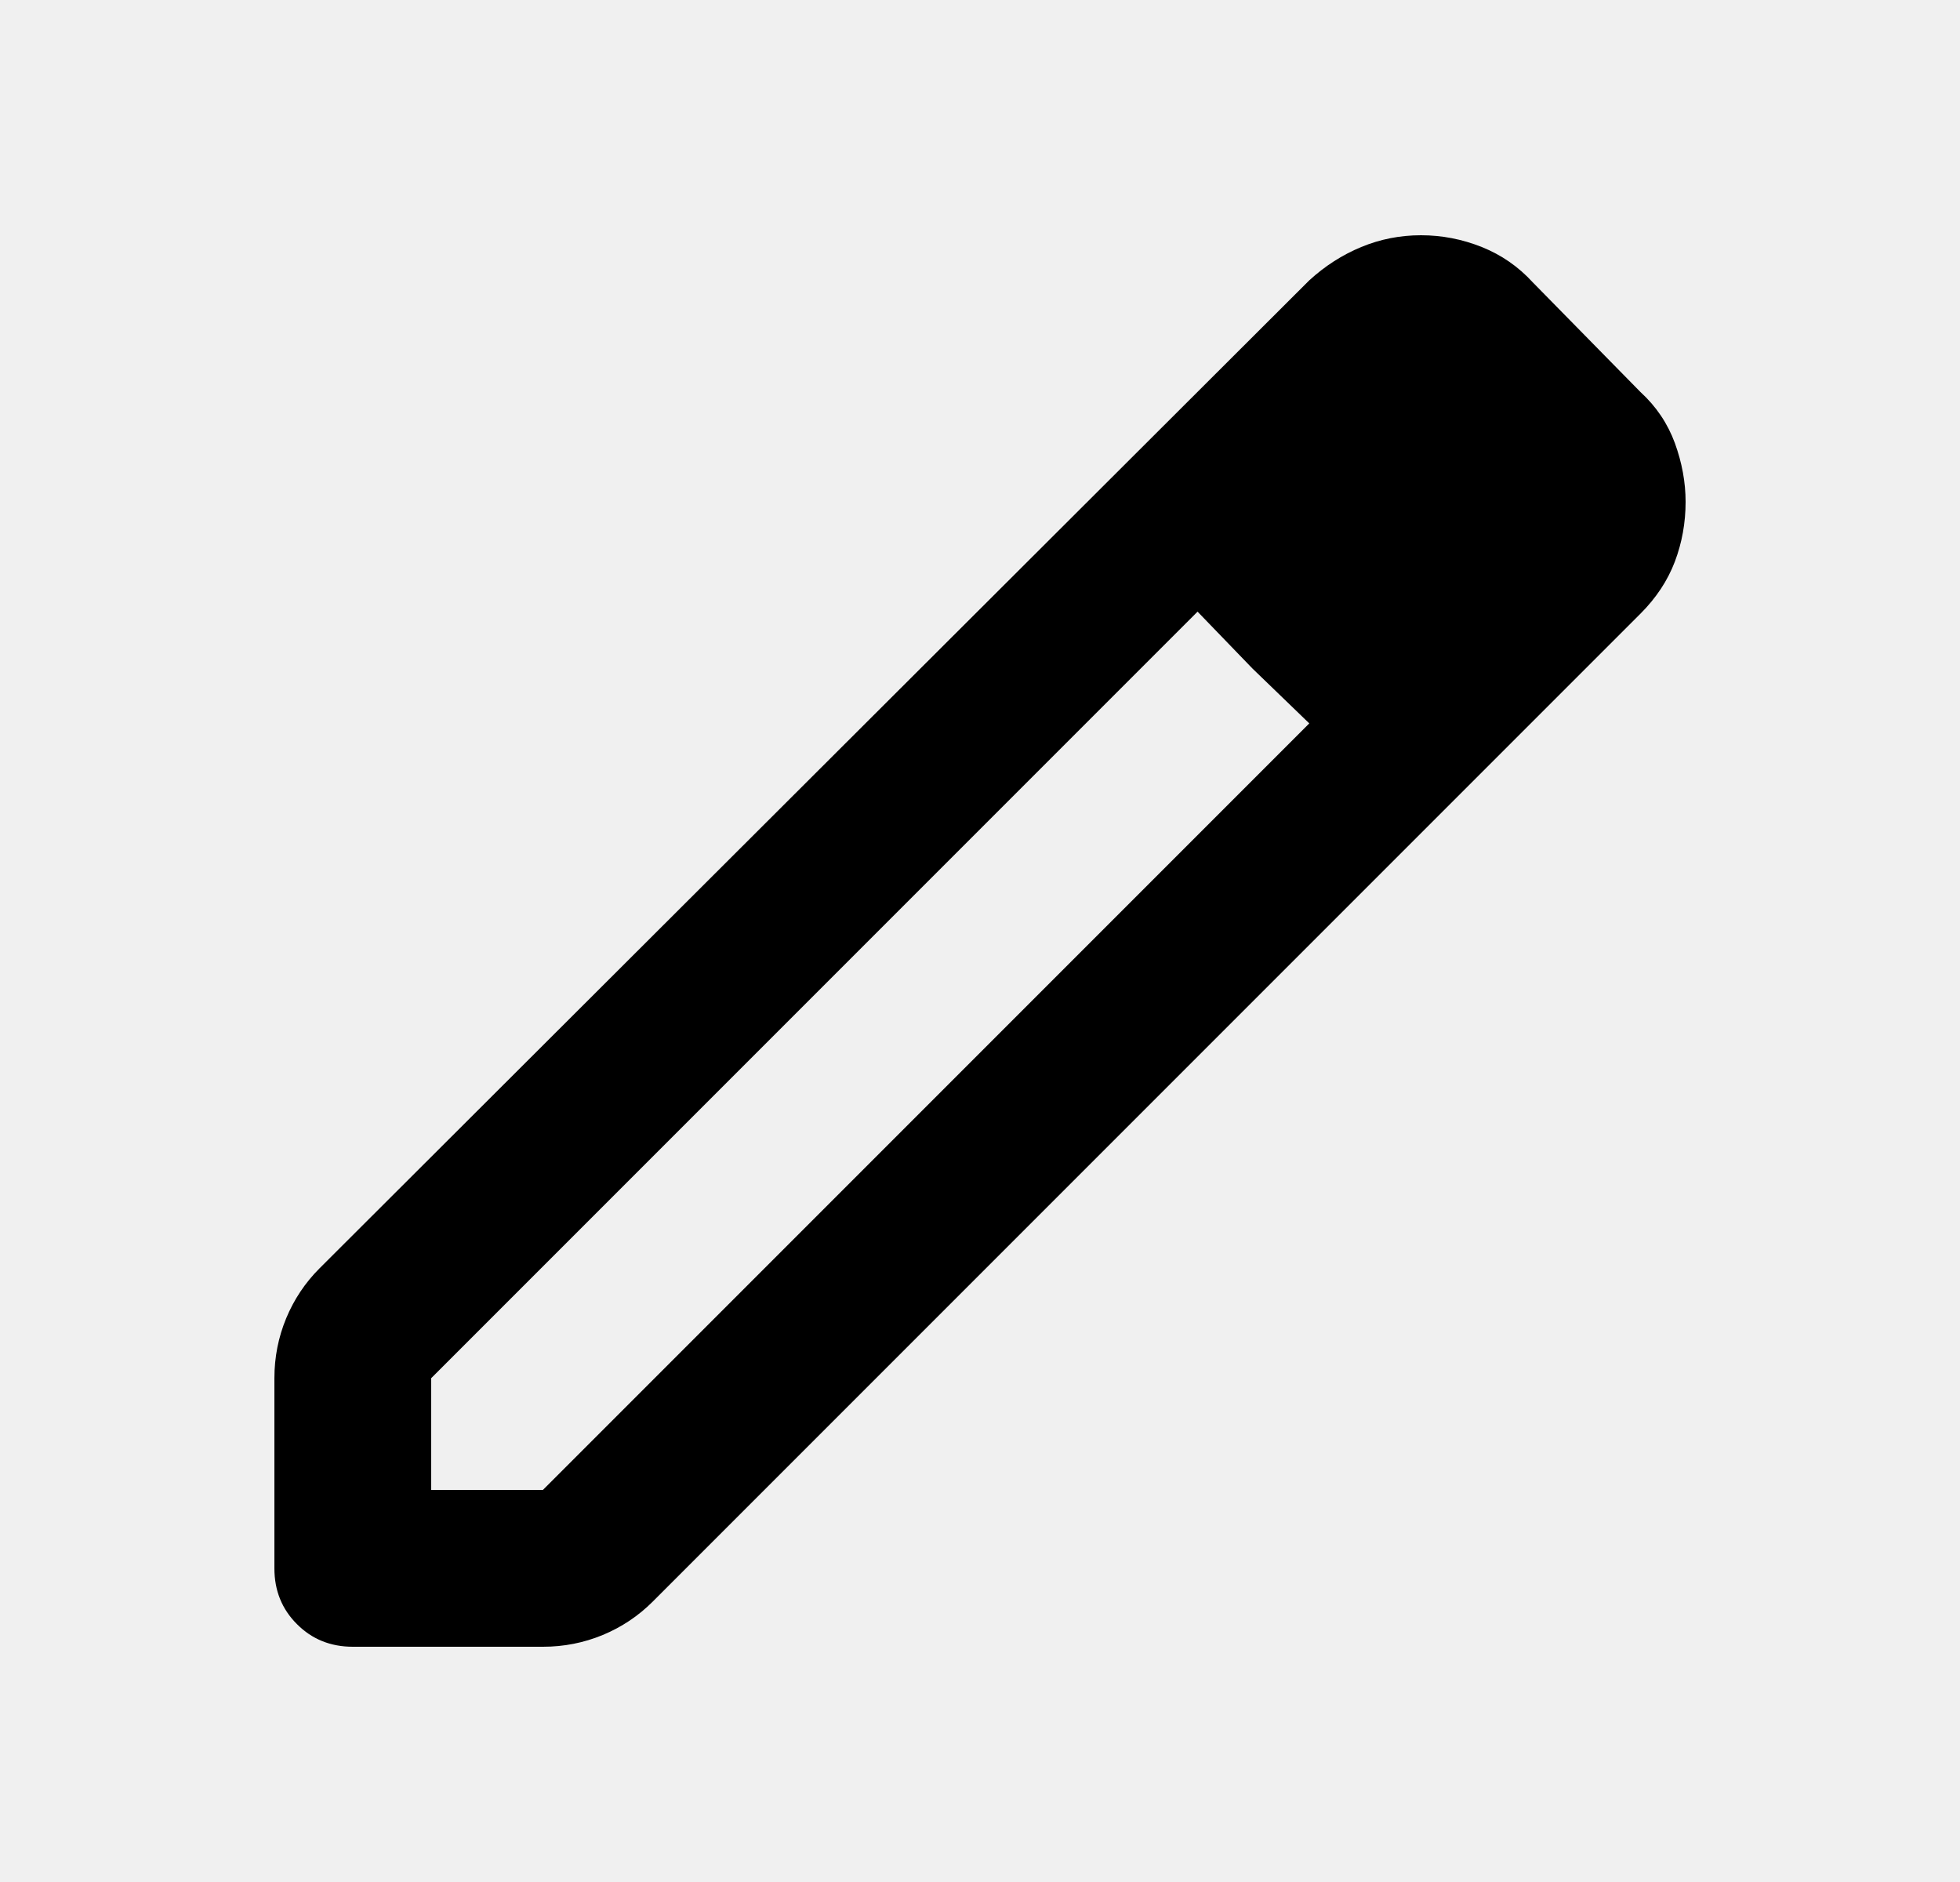
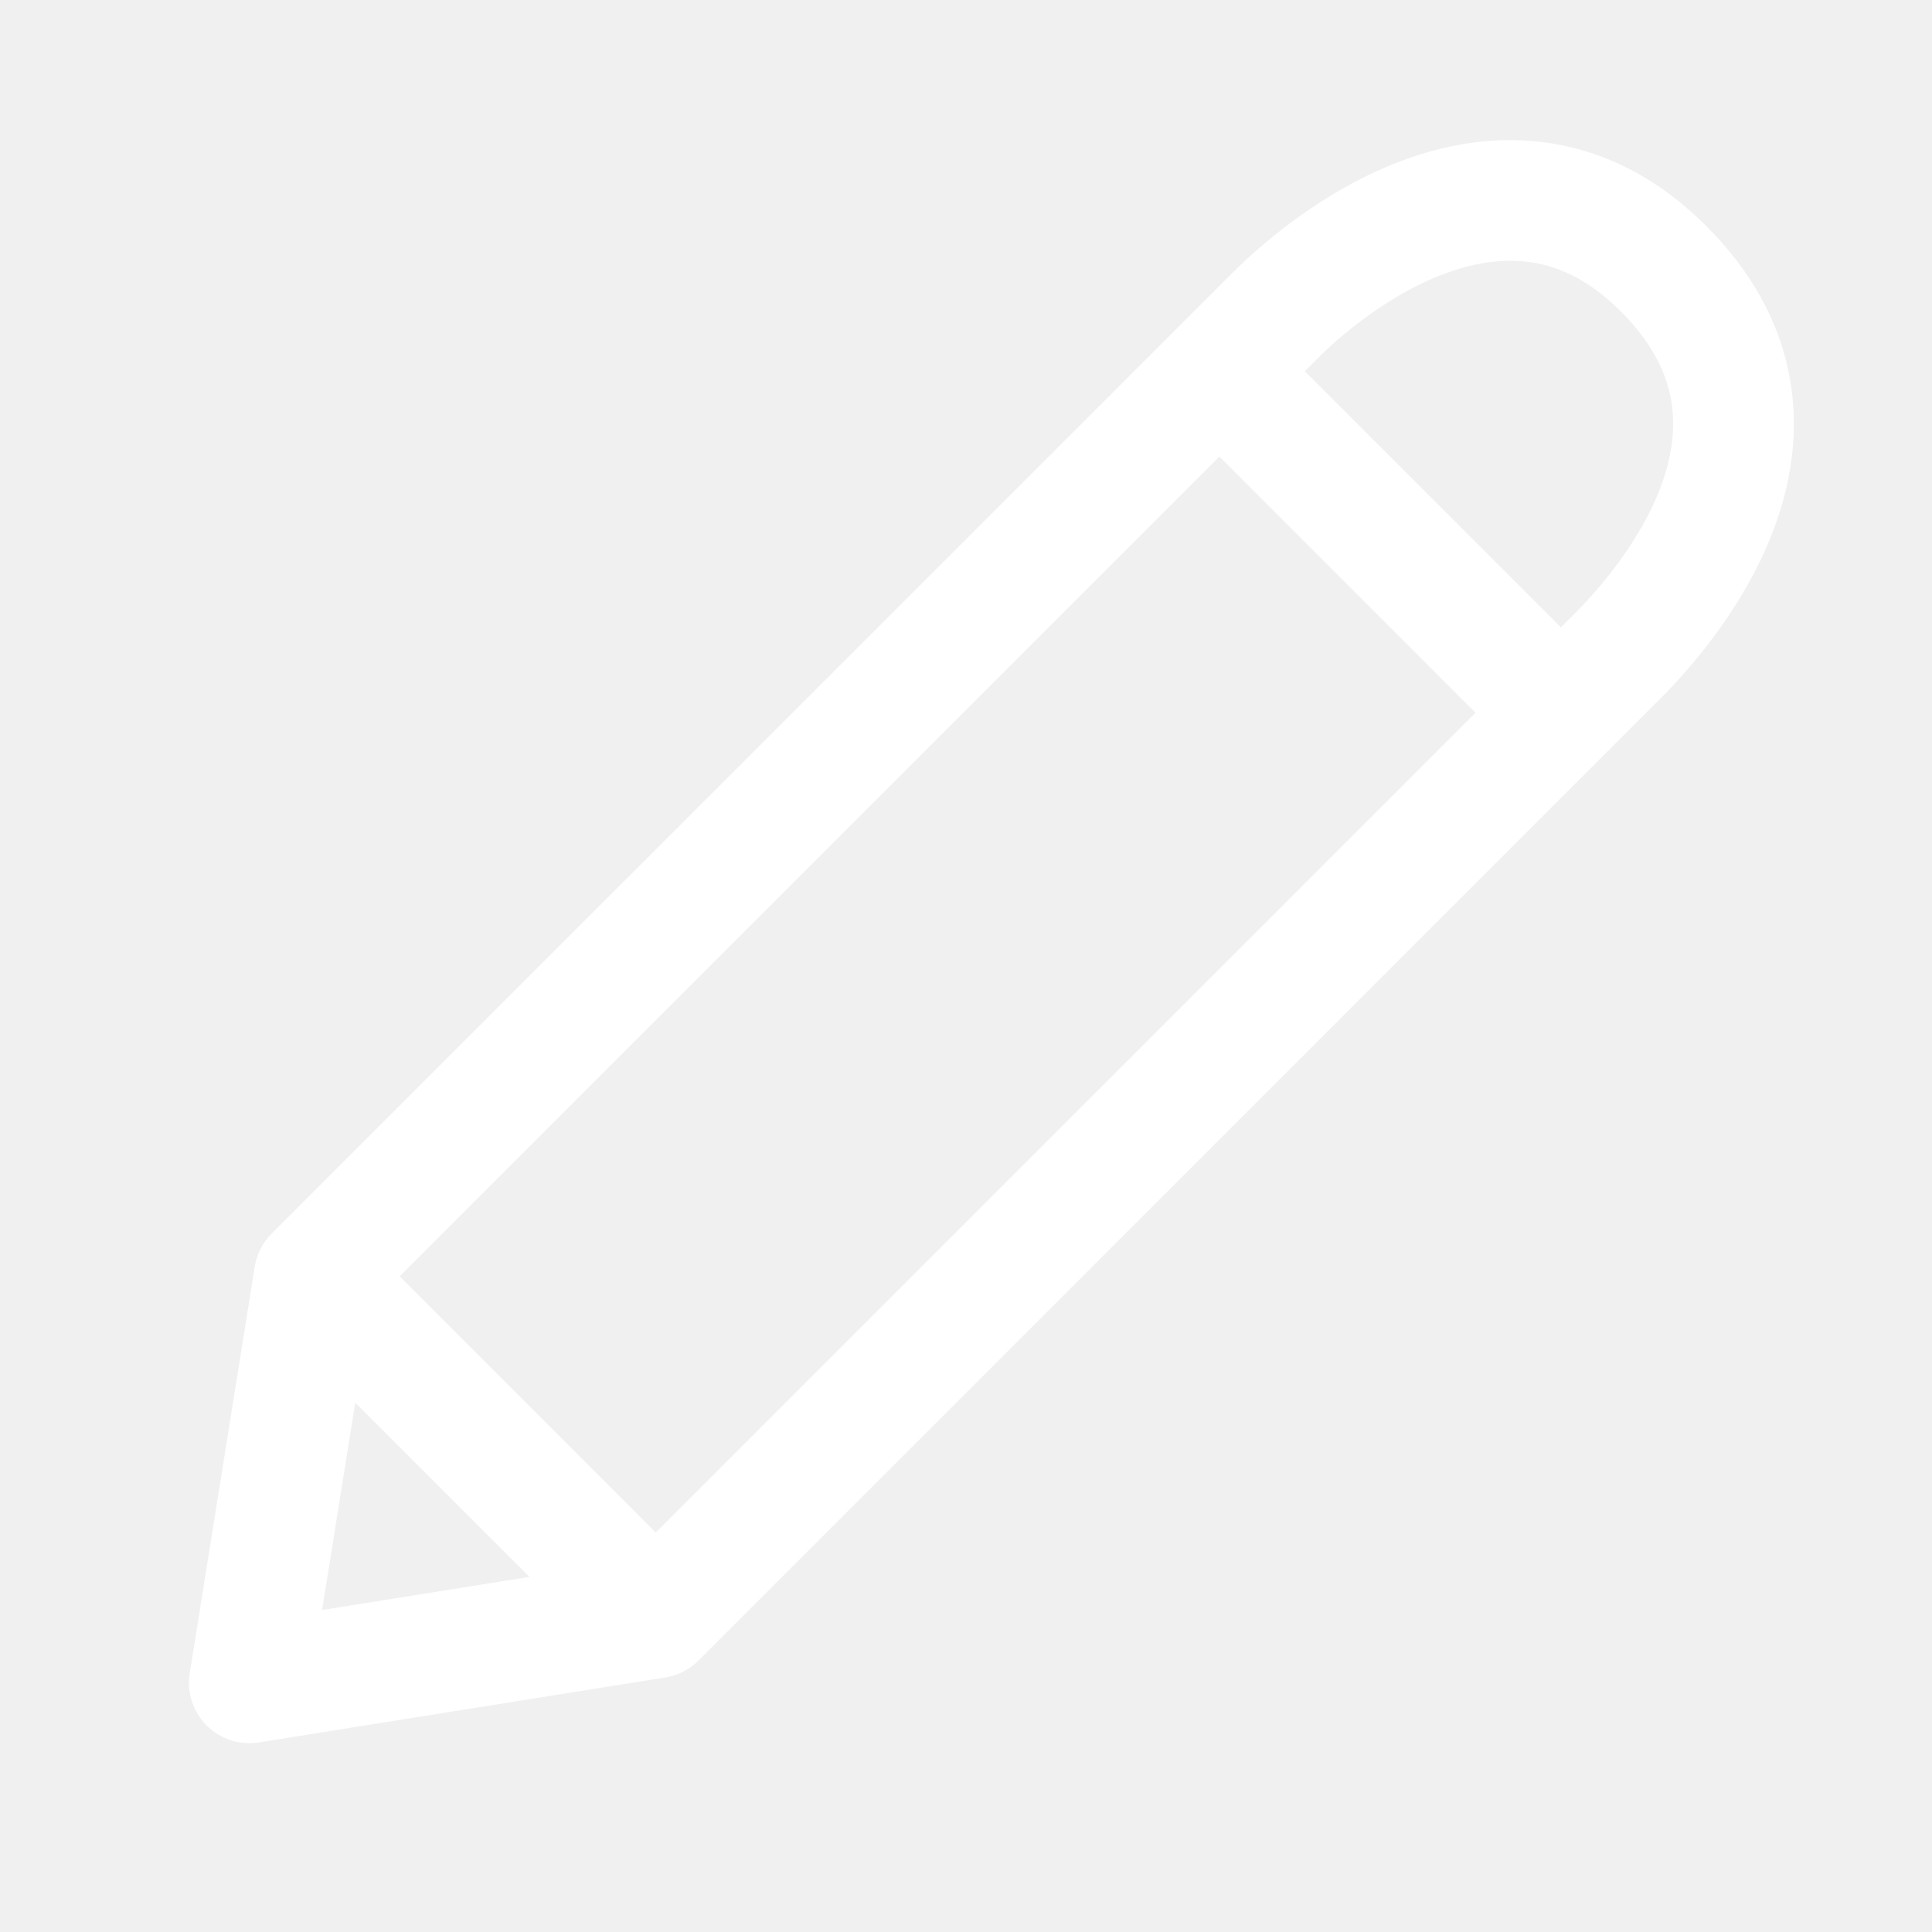
- <svg xmlns="http://www.w3.org/2000/svg" width="25" height="24" viewBox="0 0 25 24" fill="none">
-   <path d="M5.5 19H6.925L16.7 9.225L15.275 7.8L5.5 17.575V19ZM4.5 21C4.217 21 3.979 20.904 3.788 20.712C3.596 20.521 3.5 20.283 3.5 20V17.575C3.5 17.308 3.55 17.054 3.65 16.812C3.75 16.571 3.892 16.358 4.075 16.175L16.7 3.575C16.9 3.392 17.121 3.25 17.363 3.15C17.604 3.05 17.858 3 18.125 3C18.392 3 18.65 3.05 18.9 3.15C19.15 3.25 19.367 3.4 19.55 3.6L20.925 5C21.125 5.183 21.271 5.4 21.363 5.65C21.454 5.9 21.5 6.15 21.5 6.4C21.5 6.667 21.454 6.921 21.363 7.162C21.271 7.404 21.125 7.625 20.925 7.825L8.325 20.425C8.142 20.608 7.929 20.75 7.688 20.85C7.446 20.95 7.192 21 6.925 21H4.5ZM15.975 8.525L15.275 7.8L16.7 9.225L15.975 8.525Z" fill="currentColor" />
+ <svg xmlns="http://www.w3.org/2000/svg" width="24" height="24" viewBox="0 0 24 24" fill="none">
+   <g clip-path="url(#clip0_11123_14490)">
+     <path fill-rule="evenodd" clip-rule="evenodd" d="M19.381 1.8C20.018 1.924 20.634 2.246 21.195 2.807C21.75 3.362 22.079 3.967 22.213 4.593C22.347 5.215 22.279 5.81 22.115 6.338C21.795 7.371 21.088 8.216 20.613 8.691L8.677 20.628C8.565 20.739 8.421 20.813 8.265 20.838L3.216 21.645C2.979 21.683 2.737 21.605 2.567 21.434C2.397 21.265 2.319 21.023 2.357 20.786L3.164 15.737C3.189 15.581 3.262 15.437 3.374 15.325L15.311 3.389C15.742 2.958 16.584 2.256 17.622 1.925C18.15 1.756 18.752 1.677 19.381 1.8ZM18.078 3.354C17.363 3.582 16.721 4.099 16.371 4.449L16.209 4.612L19.39 7.793L19.553 7.631C19.956 7.227 20.468 6.588 20.683 5.894C20.787 5.557 20.816 5.227 20.747 4.908C20.679 4.593 20.507 4.241 20.134 3.868C19.767 3.5 19.414 3.334 19.094 3.271C18.767 3.208 18.425 3.243 18.078 3.354ZM18.329 8.854L15.148 5.672L4.965 15.855L8.146 19.037L18.329 8.854ZM6.577 19.589L4.413 17.425L4.001 20L6.577 19.589Z" fill="white" />
+   </g>
+   <defs>
+     <clipPath id="clip0_11123_14490">
+       <rect width="23.996" height="23.996" fill="white" transform="translate(0.00195312 0.00195312)" />
+     </clipPath>
+   </defs>
</svg>
